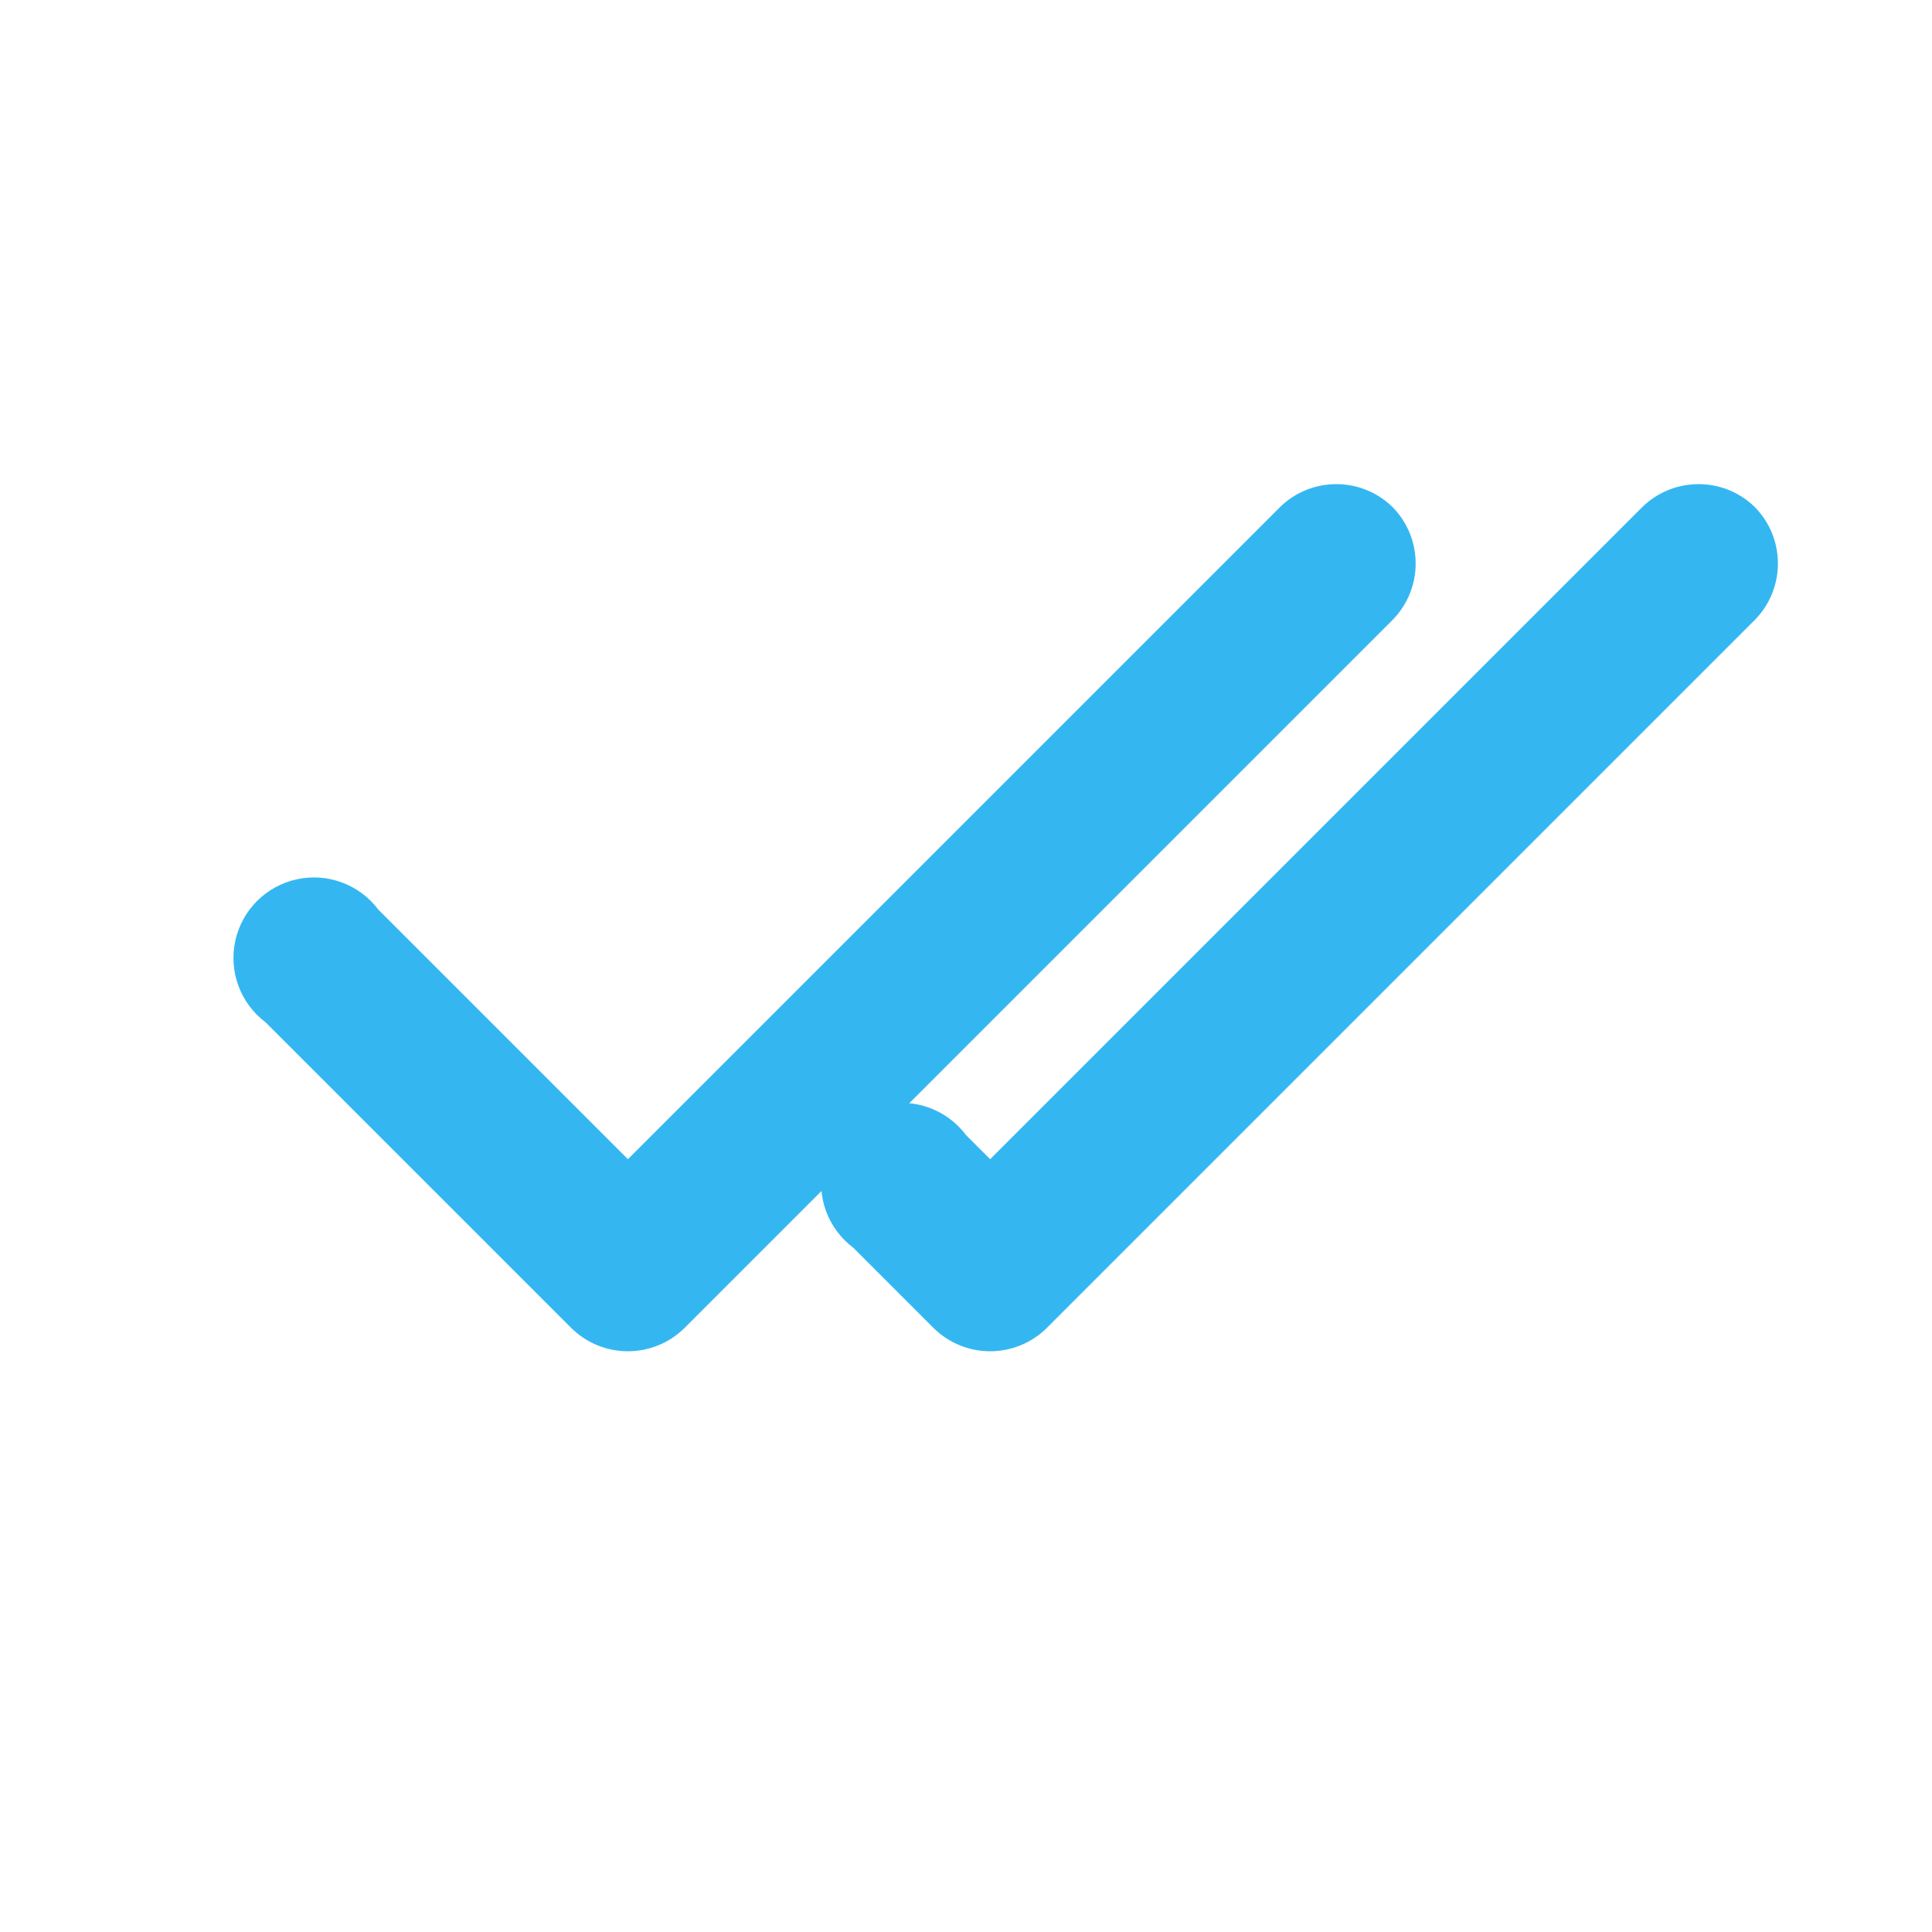
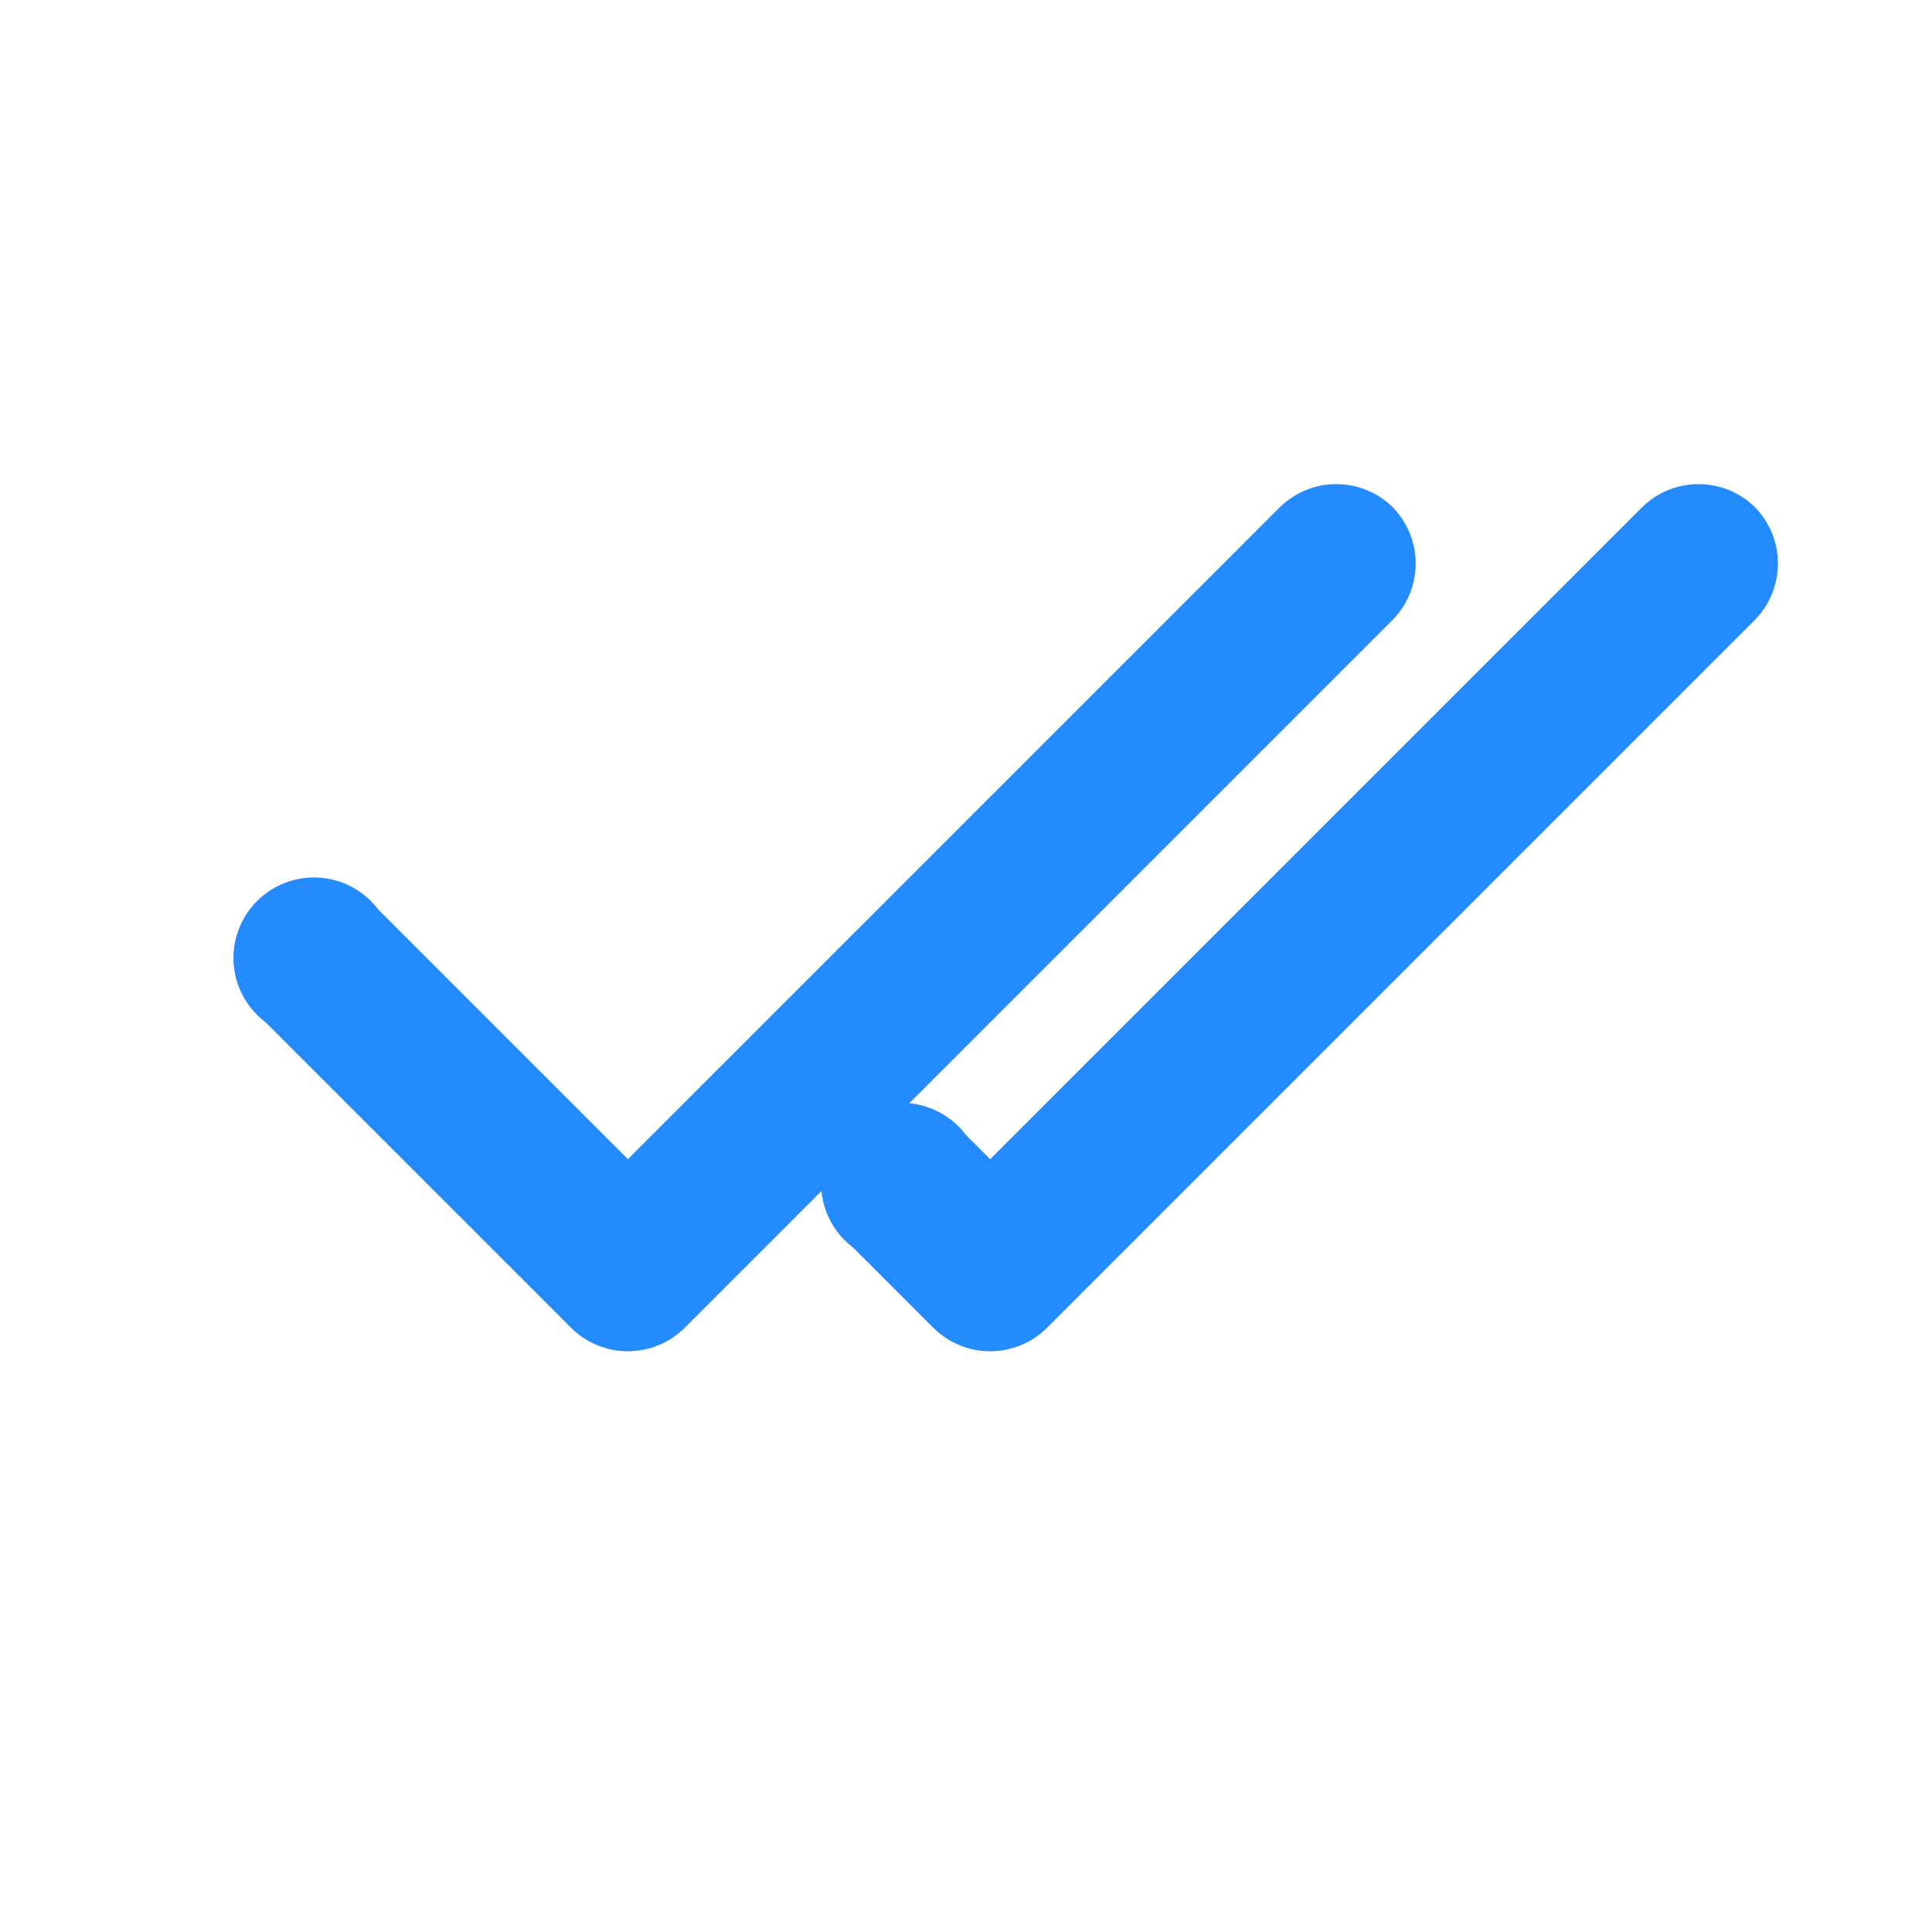
<svg xmlns="http://www.w3.org/2000/svg" width="24" height="24" viewBox="0 0 24 24" fill="none">
-   <path d="M17.3 6.3a1 1 0 0 1 0 1.4L8.5 16.5a1 1 0 0 1-1.4 0L3.3 12.7a1 1 0 1 1 1.4-1.4l3.1 3.1 8.1-8.1a1 1 0 0 1 1.4 0zm4.5 0a1 1 0 0 1 0 1.4L13 16.5a1 1 0 0 1-1.4 0l-1-1a1 1 0 1 1 1.4-1.4l.3.3 8.1-8.1a1 1 0 0 1 1.4 0z" fill="#34b7f1" />
+   <path d="M17.3 6.3a1 1 0 0 1 0 1.4L8.5 16.5a1 1 0 0 1-1.4 0L3.3 12.7a1 1 0 1 1 1.4-1.4l3.1 3.1 8.1-8.1a1 1 0 0 1 1.4 0zm4.5 0a1 1 0 0 1 0 1.4L13 16.5a1 1 0 0 1-1.4 0l-1-1a1 1 0 1 1 1.4-1.4l.3.3 8.1-8.1a1 1 0 0 1 1.4 0z" fill="#248bfe" />
</svg>
